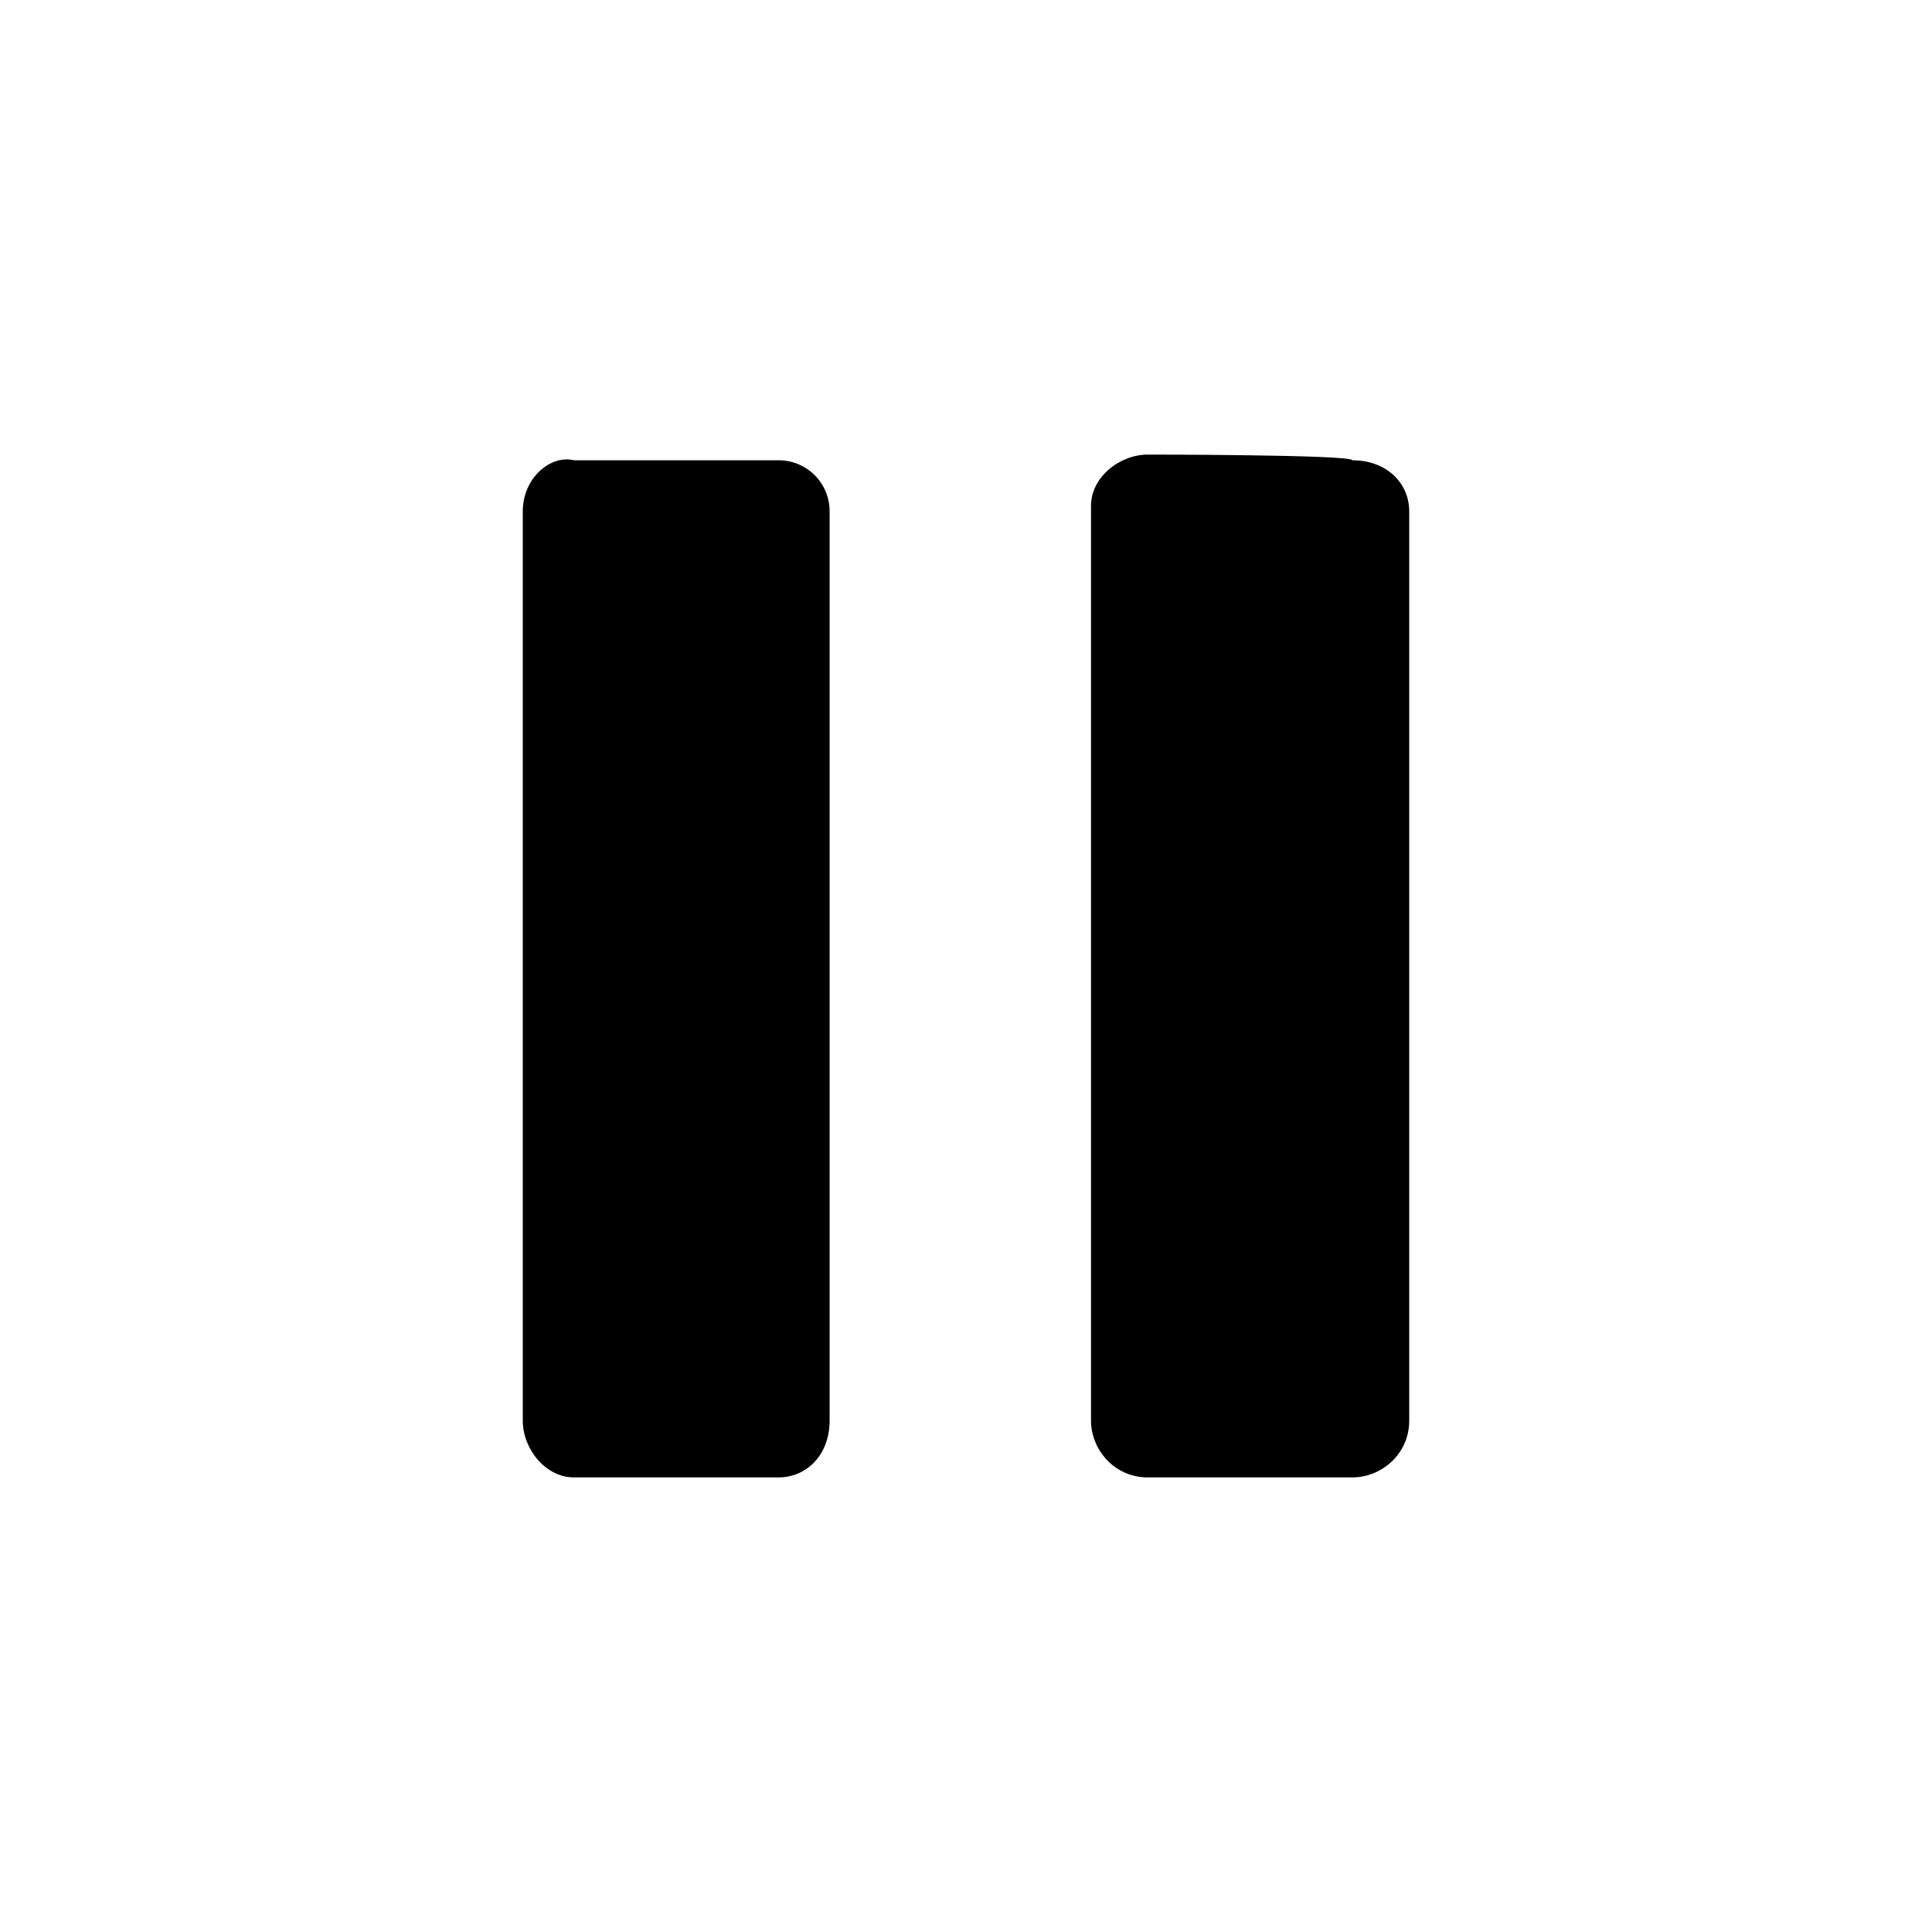
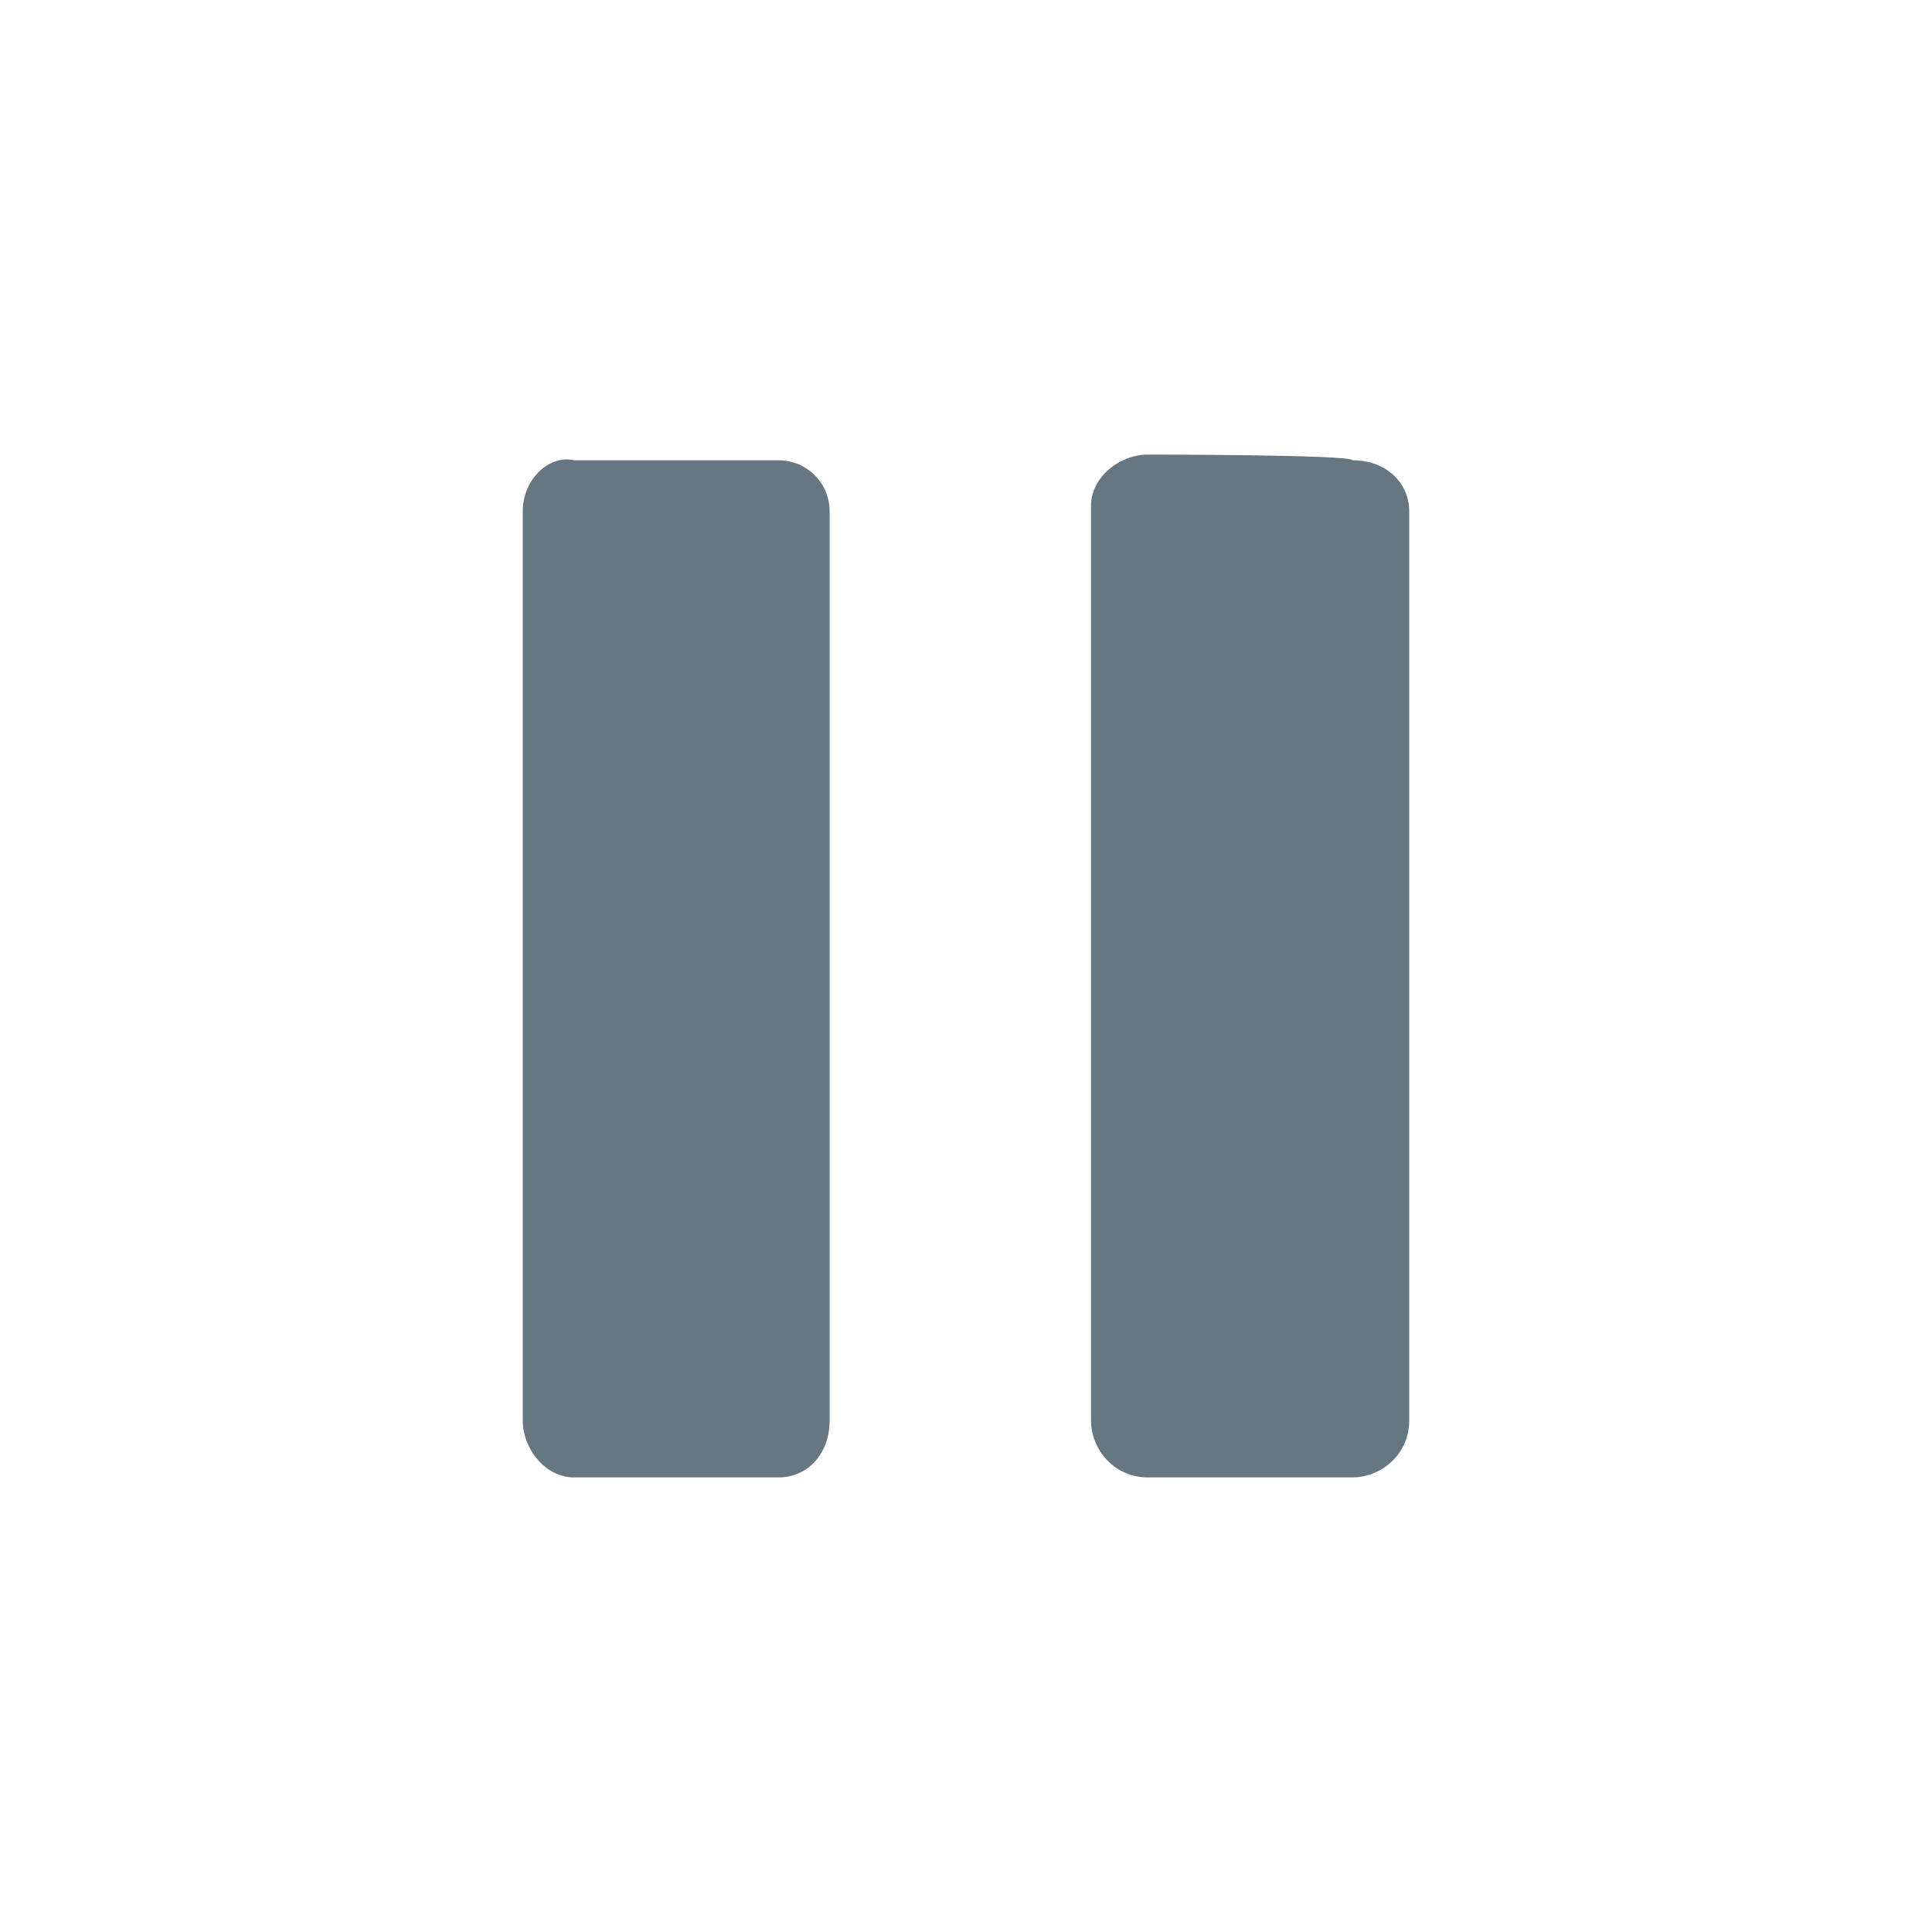
<svg viewBox="0 0 34 34" height="34" width="34" preserveAspectRatio="xMidYMid meet" class="" version="1.1" x="0px" y="0px" enable-background="new 0 0 34 34">
-   <path fill="currentColor" d="M9.2,25c0,0.5,0.4,1,0.9,1h3.6c0.5,0,0.9-0.4,0.9-1V9c0-0.5-0.4-0.9-0.9-0.9h-3.6 C9.7,8,9.2,8.4,9.2,9V25z M20.2,8c-0.5,0-1,0.4-1,0.9V25c0,0.5,0.4,1,1,1h3.6c0.5,0,1-0.4,1-1V9c0-0.5-0.4-0.9-1-0.9 C23.8,8,20.2,8,20.2,8z" />
+   <path fill="#667781" d="M9.2,25c0,0.5,0.4,1,0.9,1h3.6c0.5,0,0.9-0.4,0.9-1V9c0-0.5-0.4-0.9-0.9-0.9h-3.6 C9.7,8,9.2,8.4,9.2,9V25z M20.2,8c-0.5,0-1,0.4-1,0.9V25c0,0.5,0.4,1,1,1h3.6c0.5,0,1-0.4,1-1V9c0-0.5-0.4-0.9-1-0.9 C23.8,8,20.2,8,20.2,8z" />
</svg>
